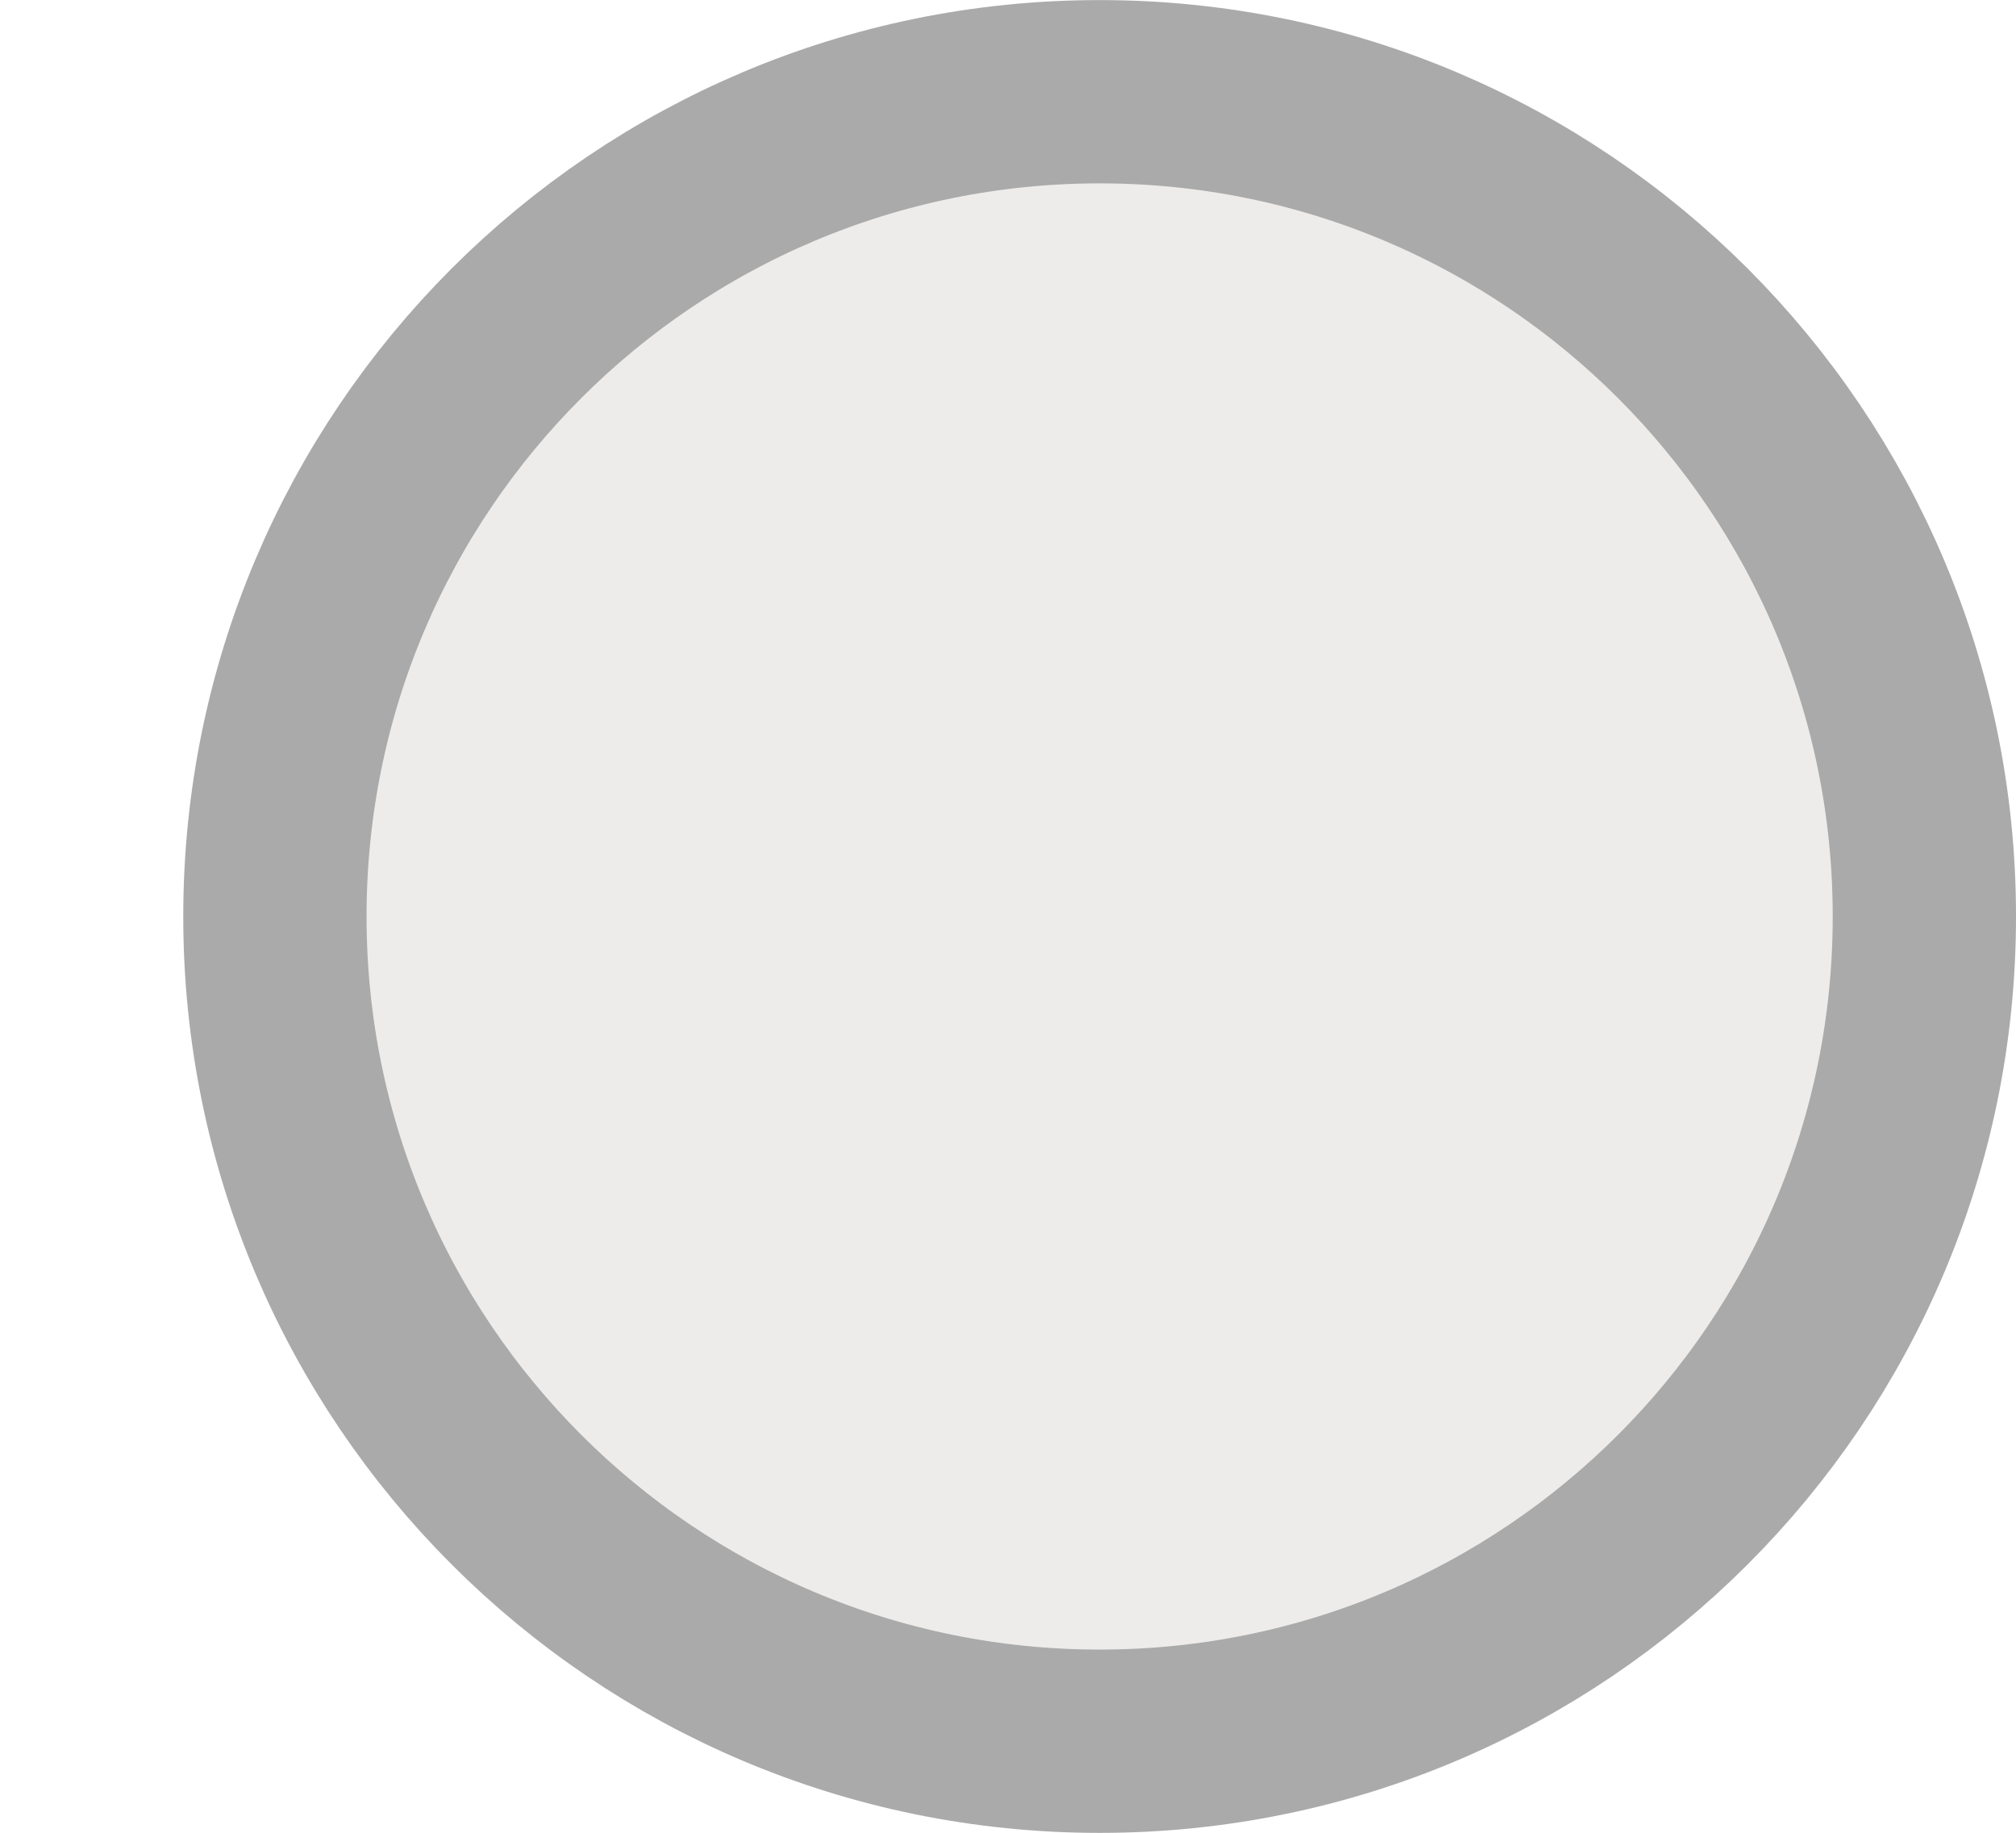
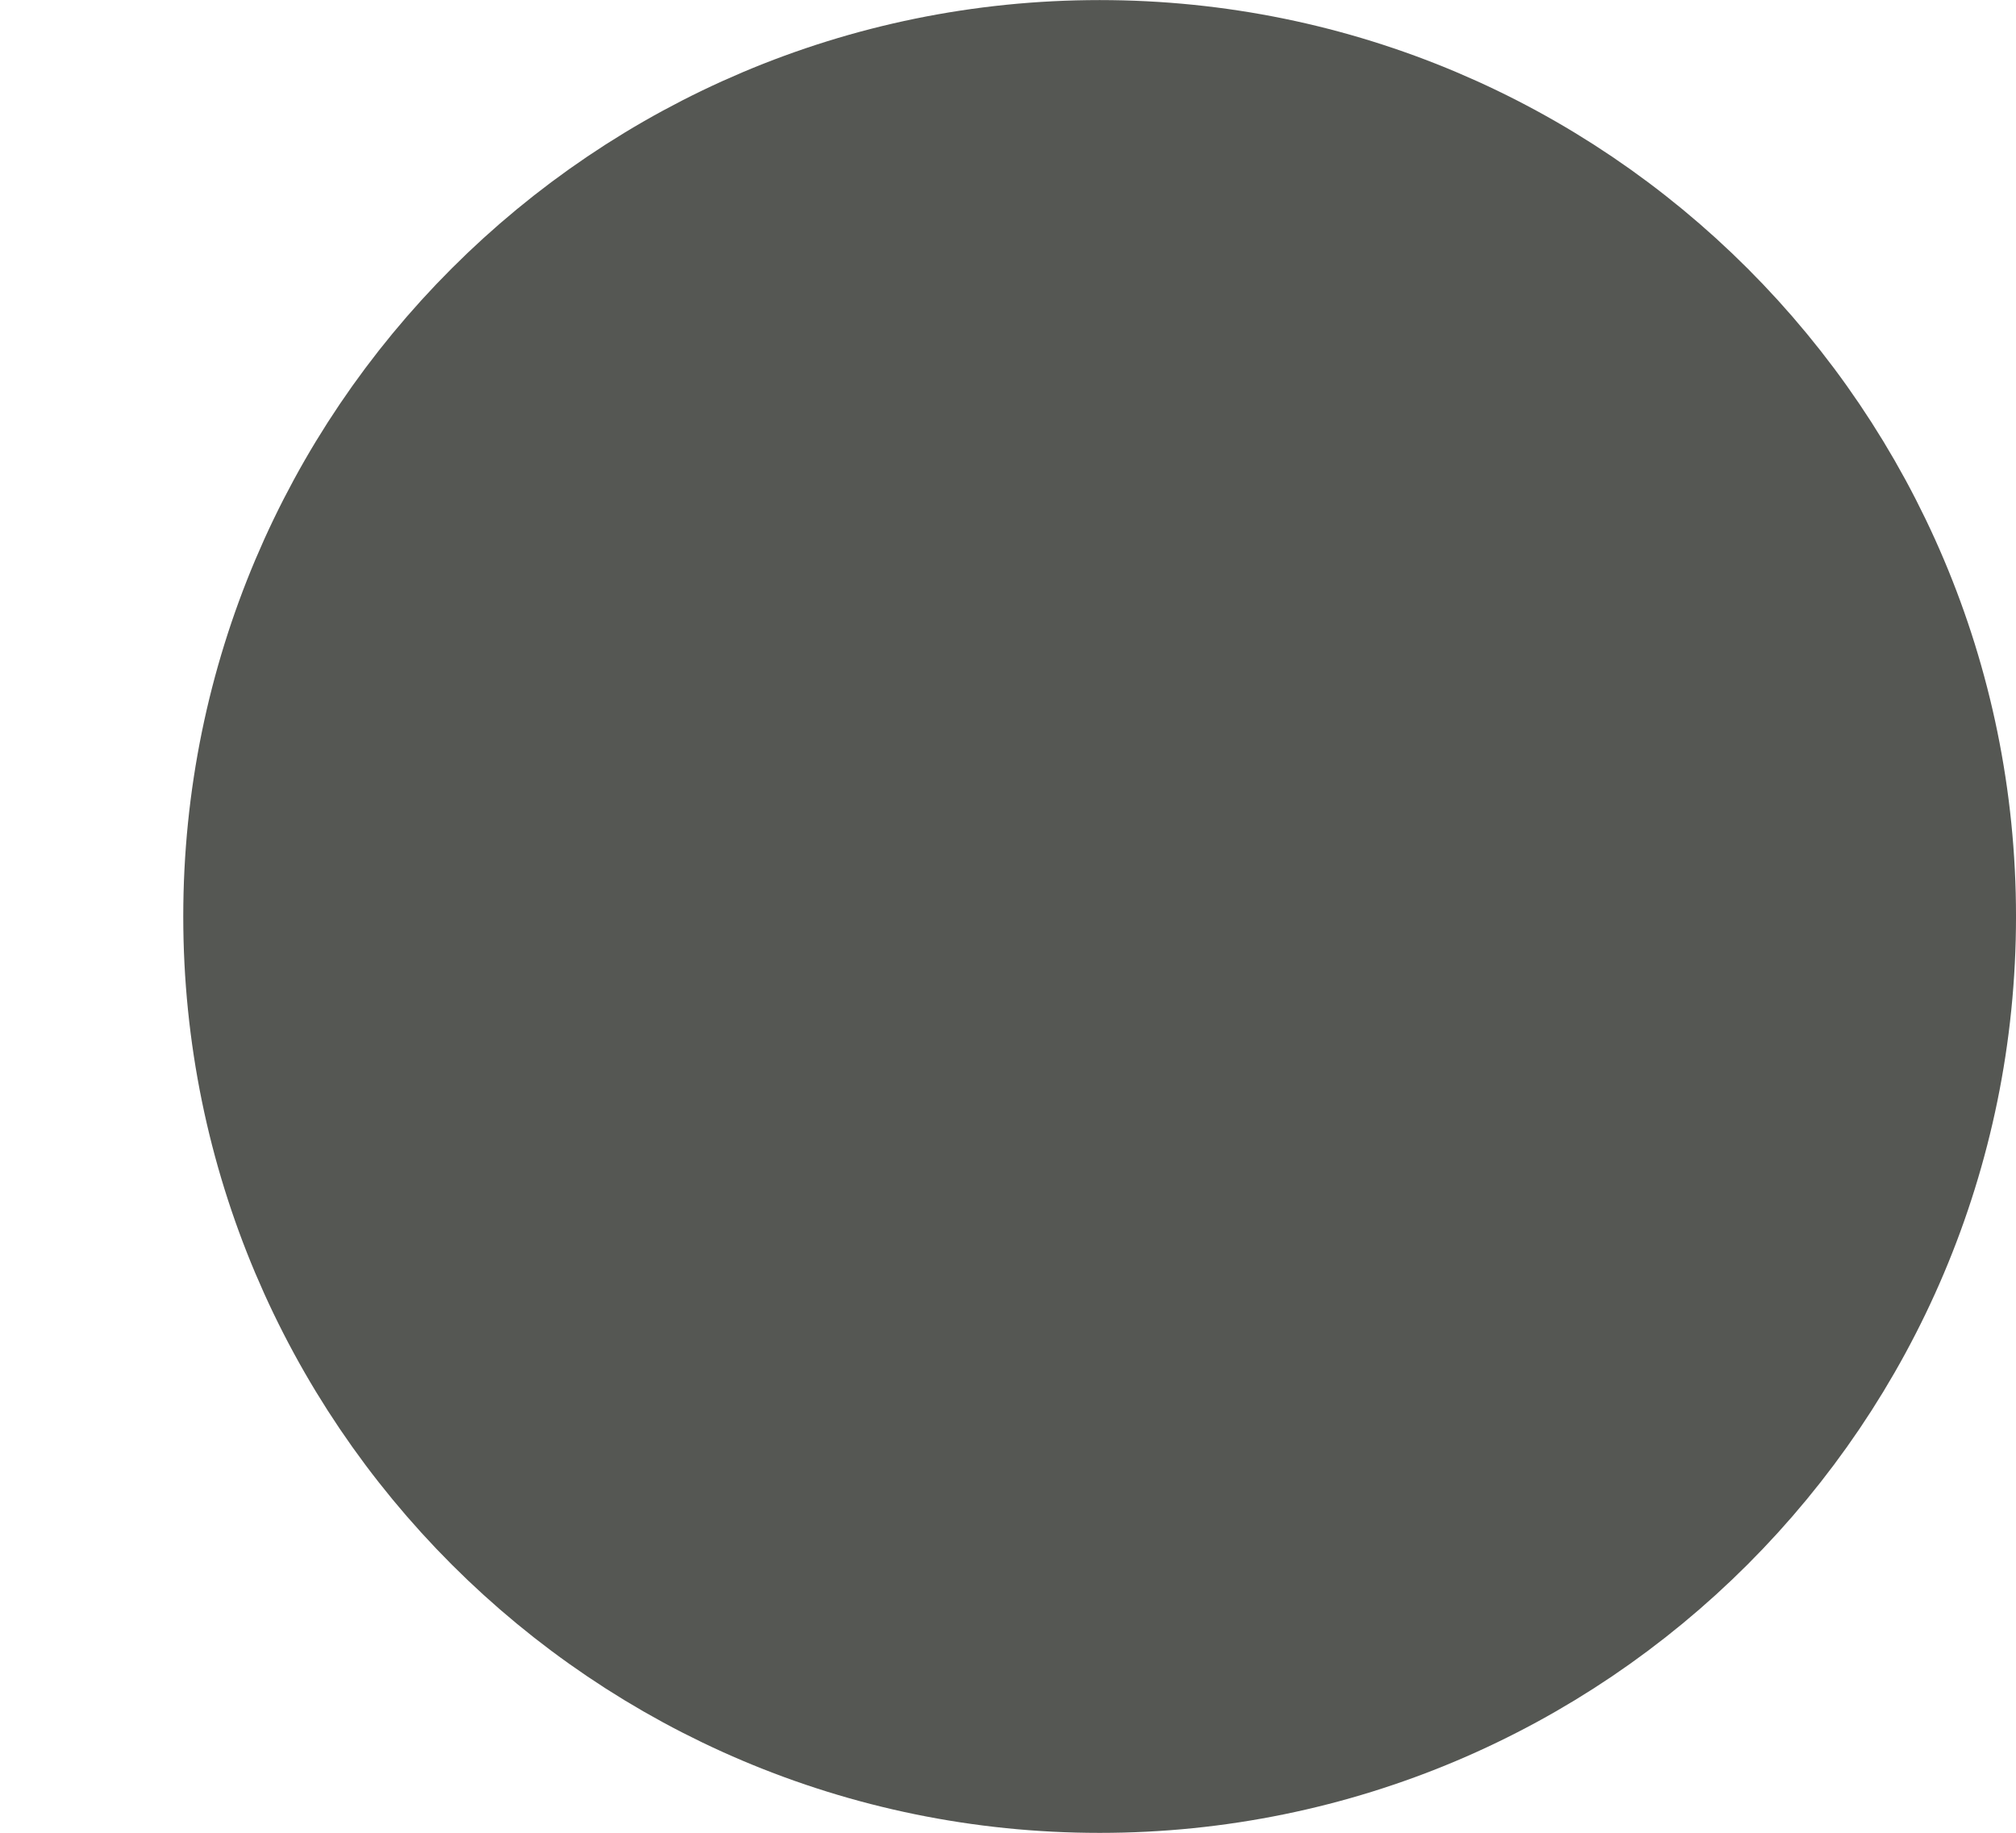
<svg xmlns="http://www.w3.org/2000/svg" width="11" height="10" id="svg3998" version="1.1">
  <defs id="defs4000" />
  <g id="layer1" transform="translate(0,-1042.362)">
-     <path style="fill:#edeceb;fill-opacity:1;stroke:#aaaaaa;stroke-width:0.889;stroke-linecap:butt;stroke-linejoin:miter;stroke-miterlimit:4;stroke-opacity:1;stroke-dasharray:none" id="path6258" d="m 9.5,5.5 a 4,4 0 1 1 -8,0 4,4 0 1 1 8,0 z" transform="matrix(1.125,0,0,1.125,-0.1875,1041.175)" />
+     <path style="fill:#555753;fill-opacity:1;stroke:#555753;stroke-width:0.889;stroke-linecap:butt;stroke-linejoin:miter;stroke-miterlimit:4;stroke-opacity:1;stroke-dasharray:none" id="path6258" d="m 9.5,5.5 a 4,4 0 1 1 -8,0 4,4 0 1 1 8,0 z" transform="matrix(1.125,0,0,1.125,-0.1875,1041.175)" />
  </g>
</svg>
